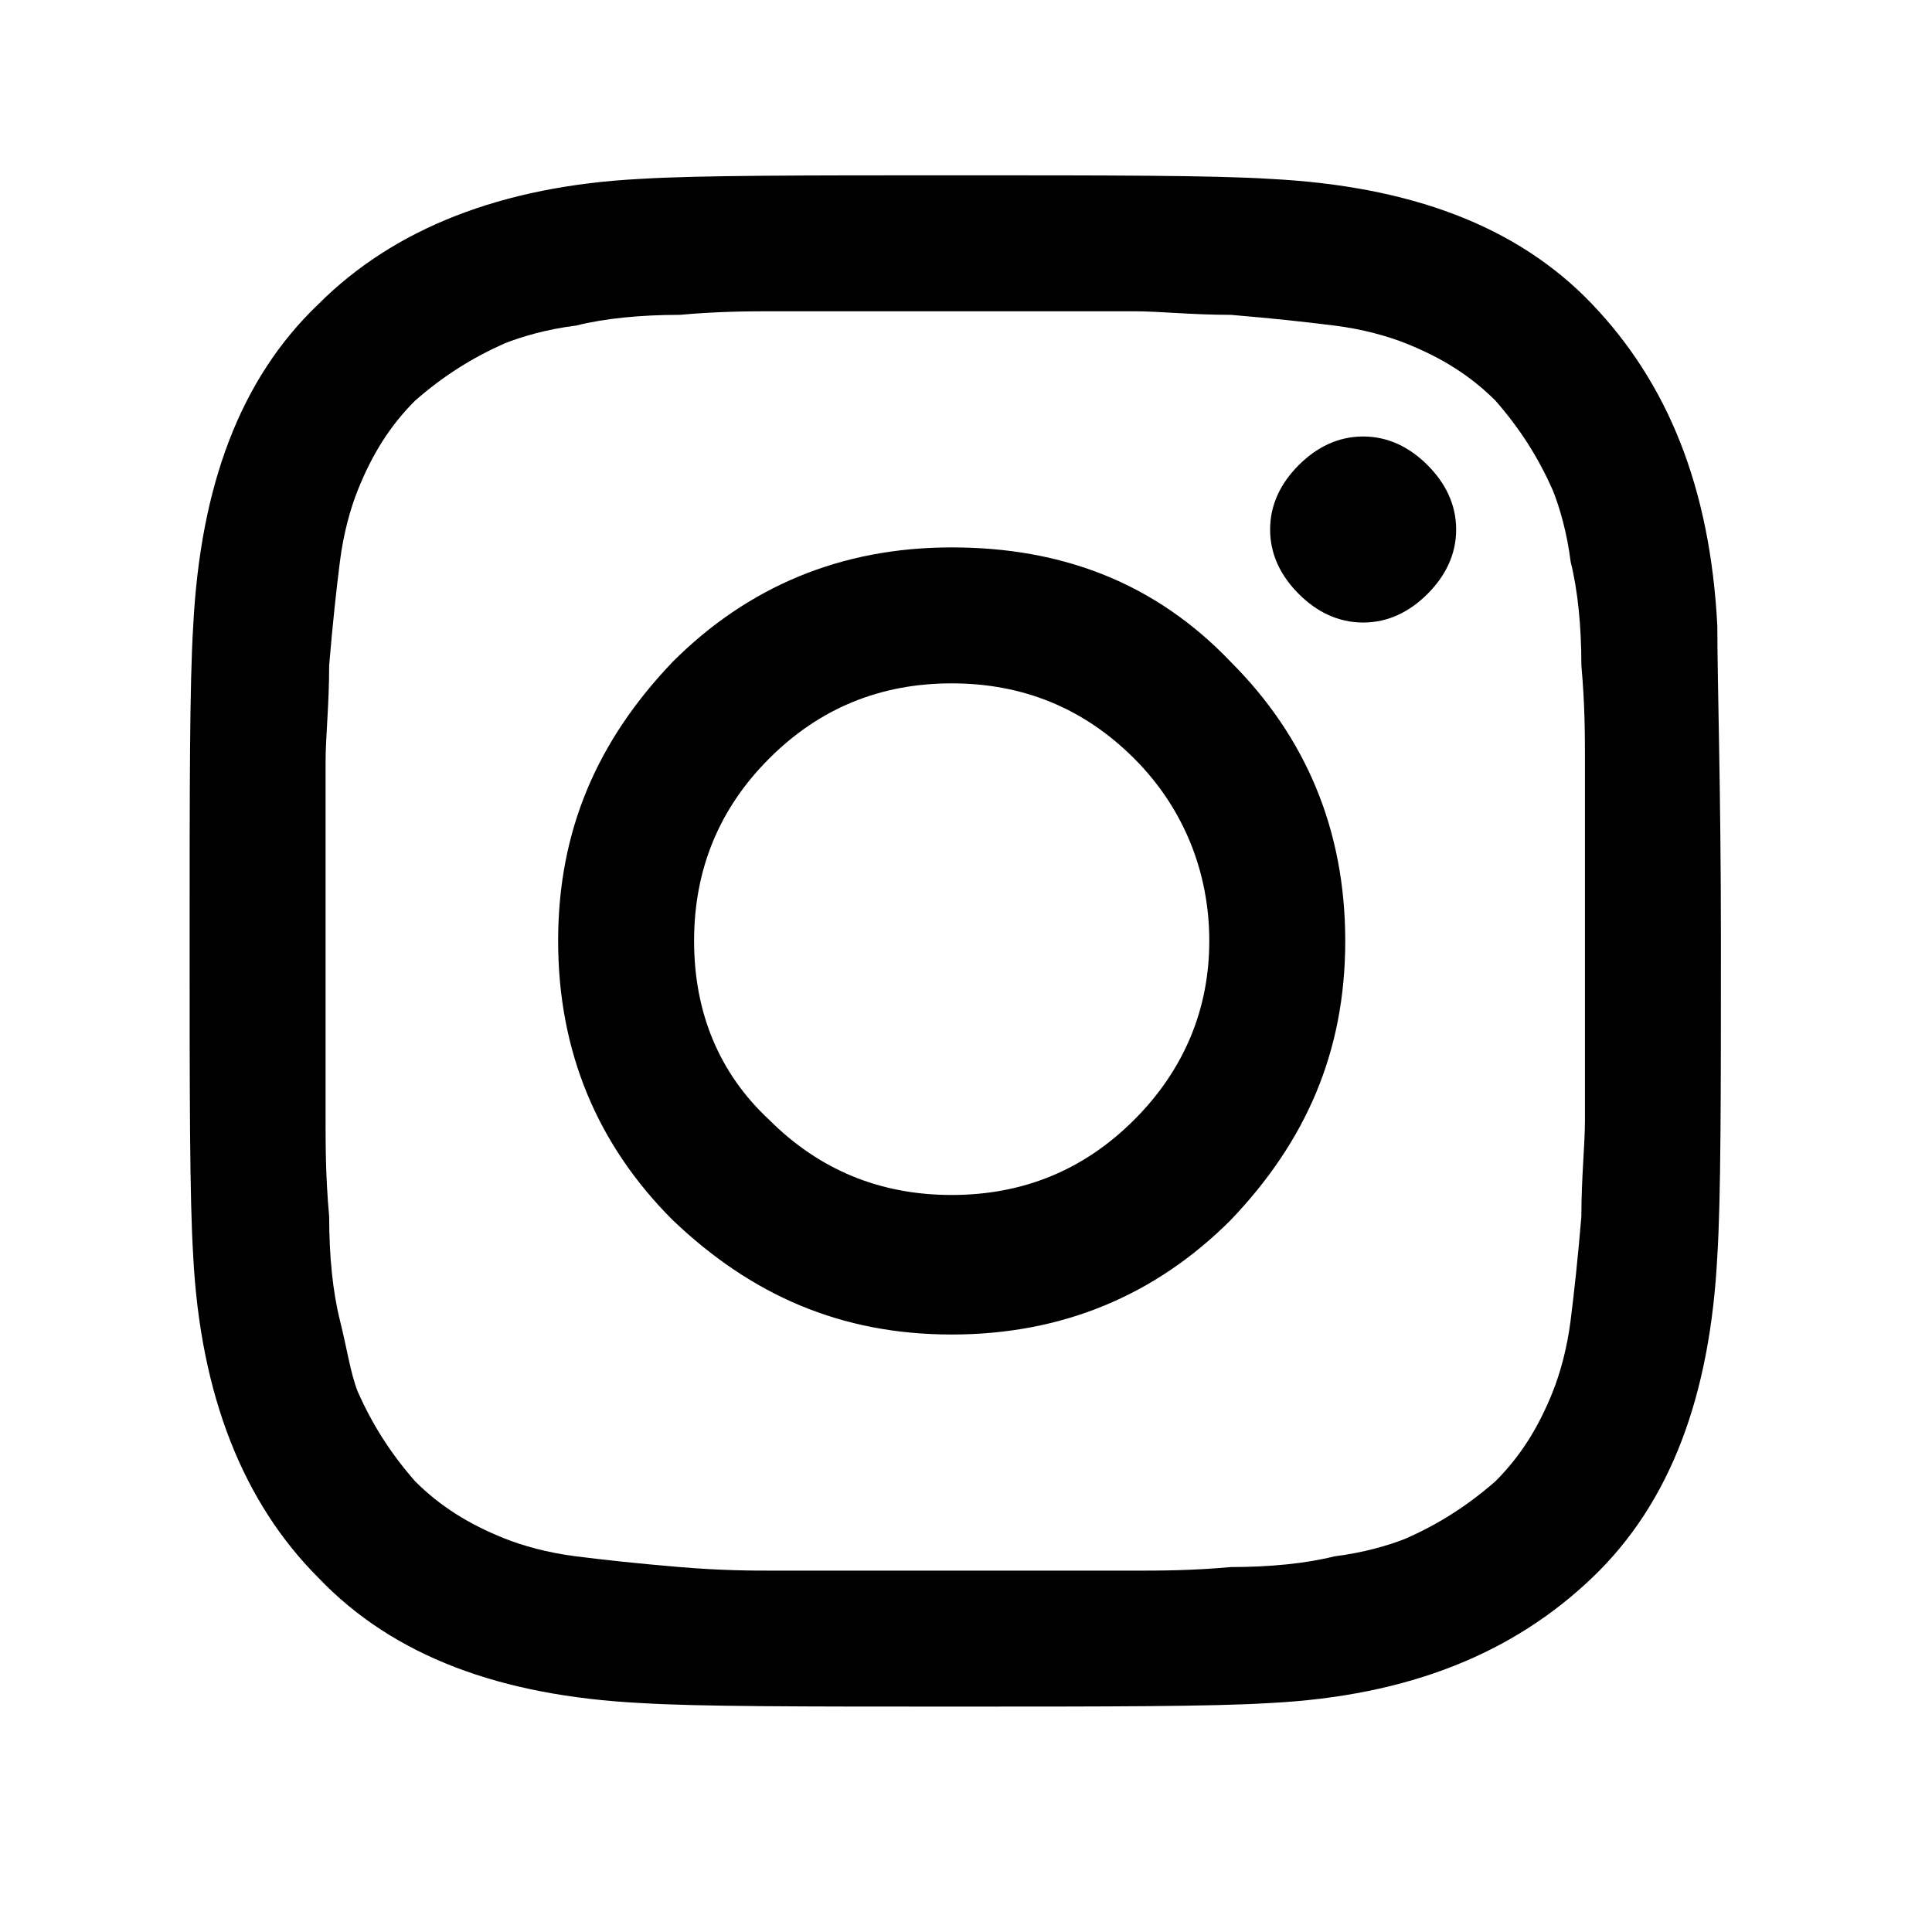
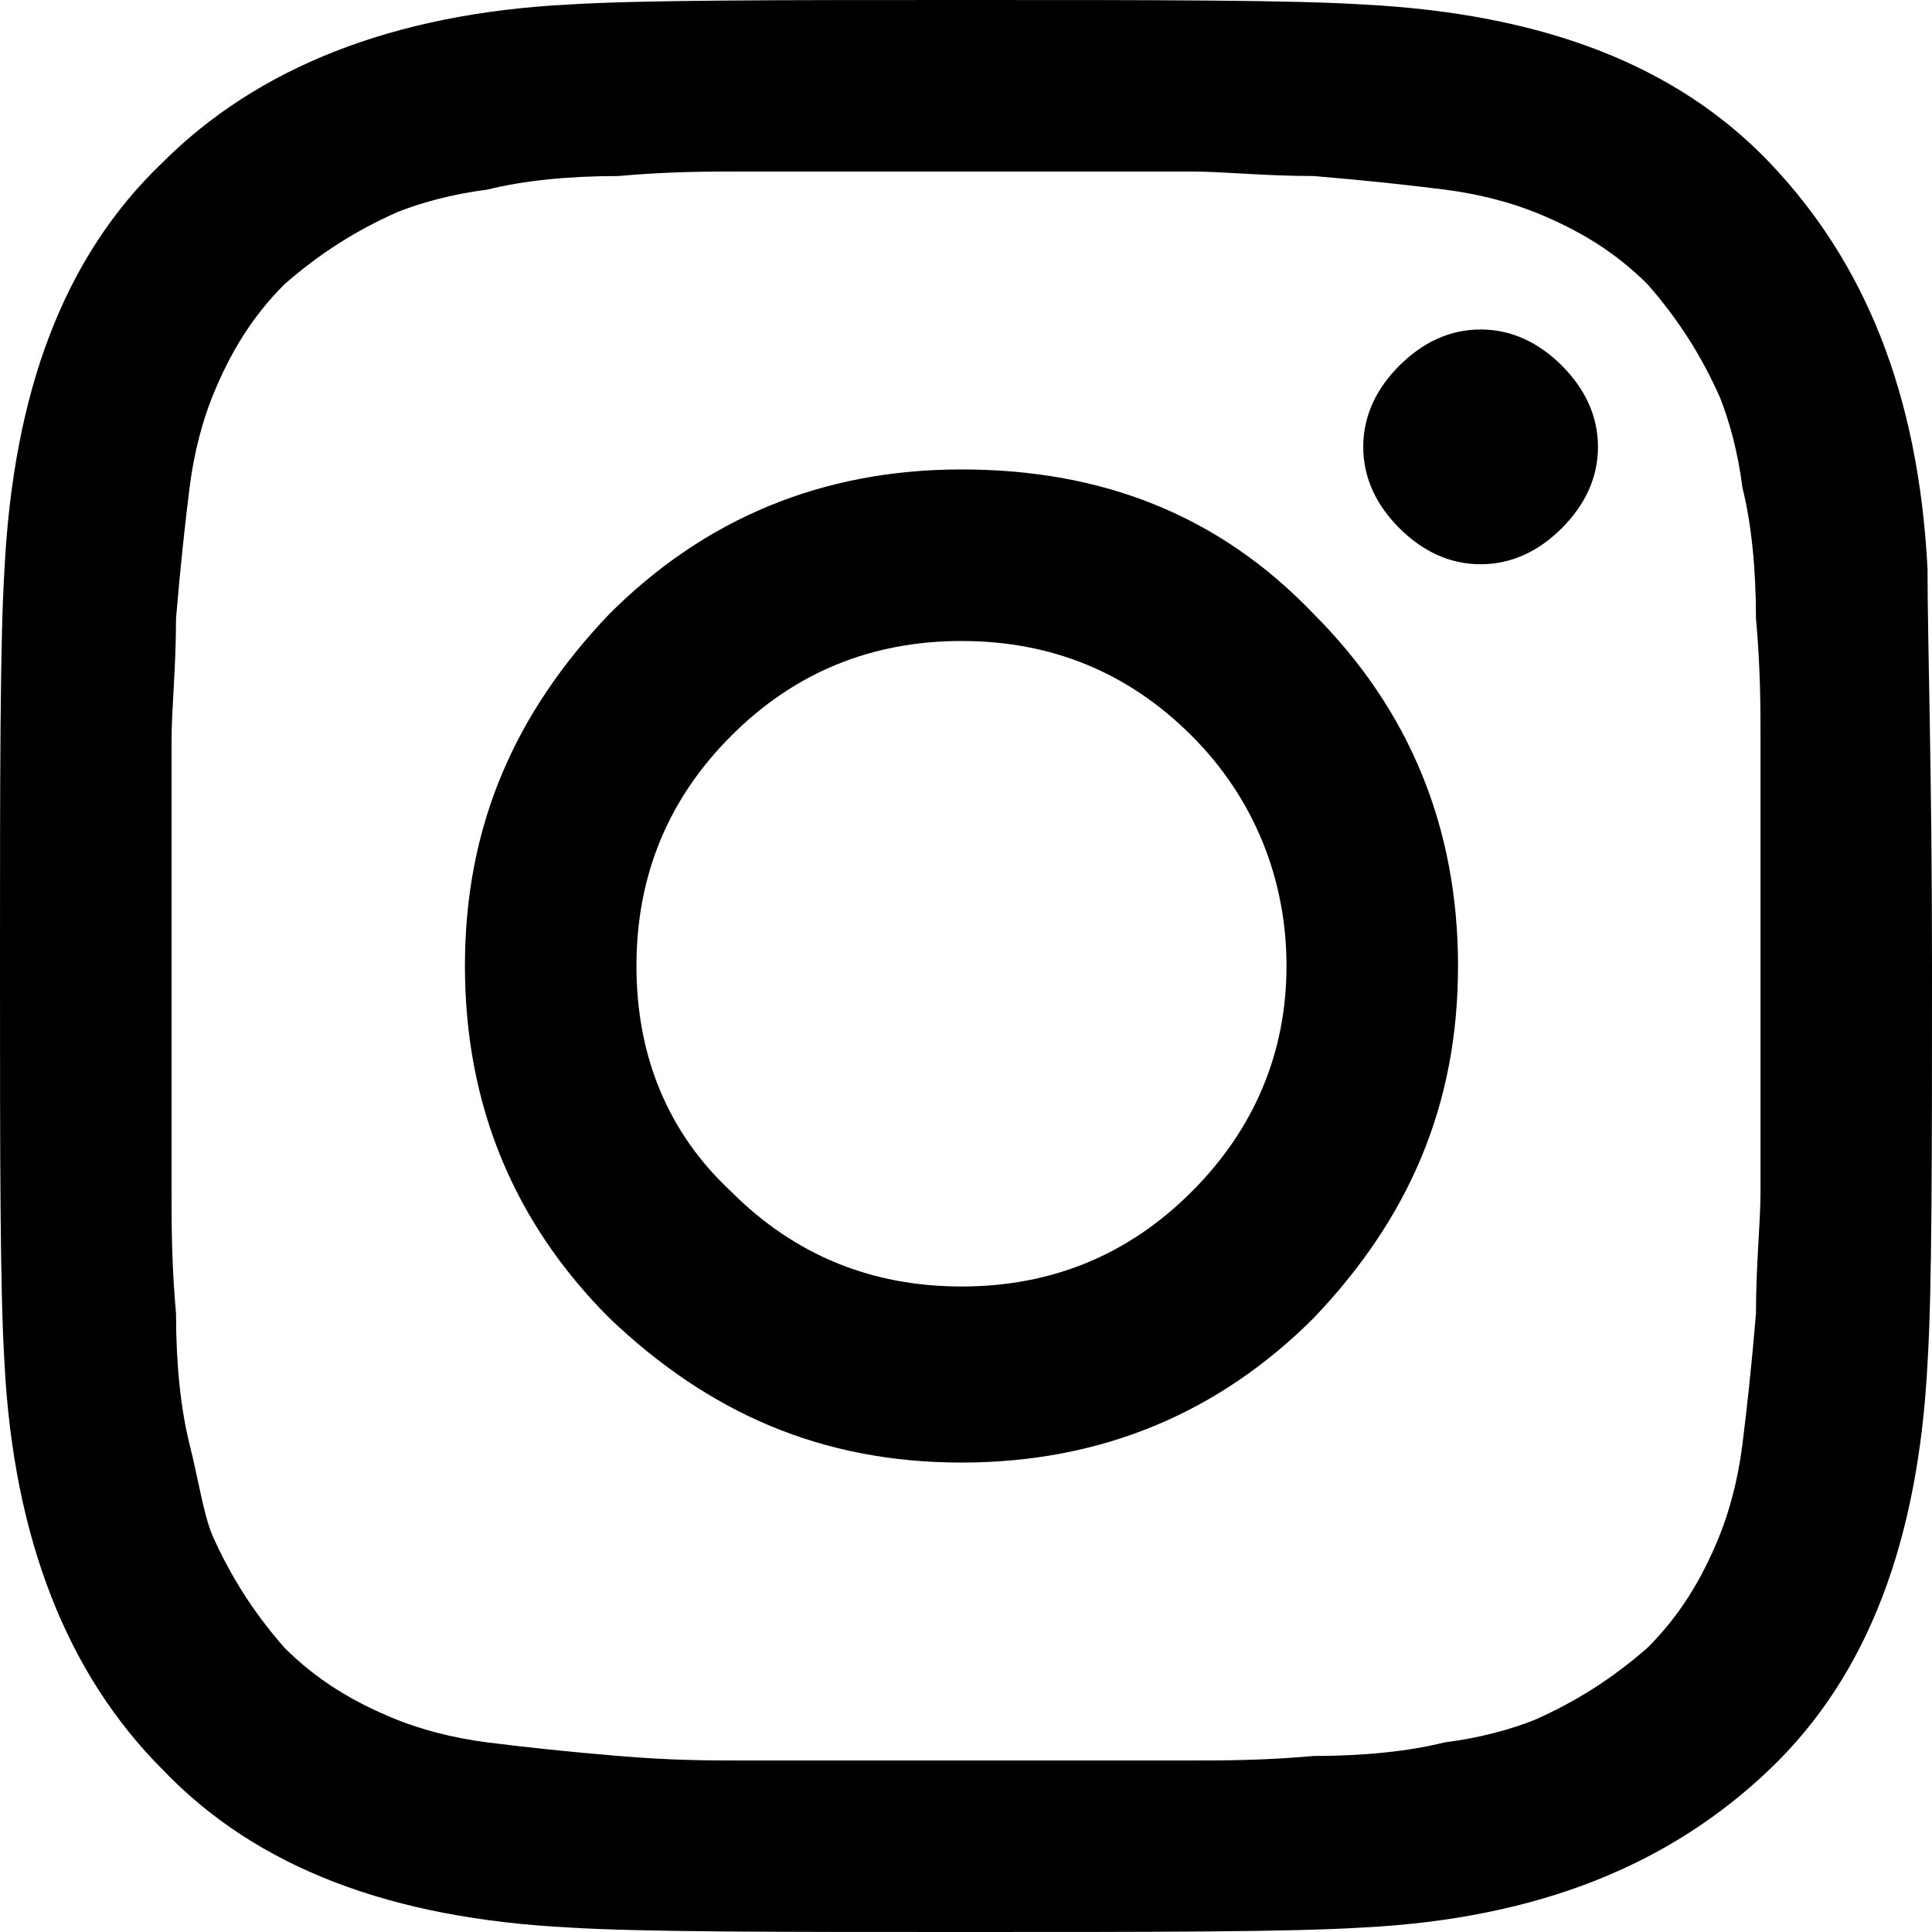
- <svg xmlns="http://www.w3.org/2000/svg" version="1.1" id="Layer_1" x="0px" y="0px" viewBox="0 0 54 54" style="enable-background:new 0 0 54 54;" xml:space="preserve">
+ <svg xmlns="http://www.w3.org/2000/svg" version="1.1" id="Layer_1" x="0px" y="0px" viewBox="0 0 54 54" style="enable-background:new 0 0 54 54;">
  <style type="text/css">
	.st0{fill:none;}
</style>
  <g>
-     <rect x="-0.2" y="0.1" class="st0" width="53.8" height="53.4" />
-     <path d="M48.1,26.3c0,4.3,0,7.2-0.1,8.8c-0.2,3.9-1.3,6.9-3.5,9s-5.1,3.3-9,3.5c-1.6,0.1-4.6,0.1-8.8,0.1c-4.3,0-7.2,0-8.8-0.1   c-3.9-0.2-6.9-1.3-9-3.5c-2.1-2.1-3.3-5.1-3.5-9c-0.1-1.6-0.1-4.6-0.1-8.8s0-7.2,0.1-8.8c0.2-3.9,1.3-6.9,3.5-9   c2.1-2.1,5.1-3.3,9-3.5c1.6-0.1,4.6-0.1,8.8-0.1c4.3,0,7.2,0,8.8,0.1c3.9,0.2,6.9,1.3,9,3.5s3.3,5.1,3.5,9   C48,19.1,48.1,22,48.1,26.3z M28.8,8.7c-1.3,0-2,0-2.1,0c-0.1,0-0.8,0-2.1,0c-1.3,0-2.3,0-2.9,0c-0.7,0-1.6,0-2.7,0.1   c-1.1,0-2.1,0.1-2.9,0.3c-0.8,0.1-1.5,0.3-2,0.5c-0.9,0.4-1.7,0.9-2.5,1.6c-0.7,0.7-1.2,1.5-1.6,2.5c-0.2,0.5-0.4,1.2-0.5,2   s-0.2,1.7-0.3,2.9c0,1.1-0.1,2-0.1,2.7c0,0.7,0,1.7,0,2.9c0,1.3,0,2,0,2.1s0,0.8,0,2.1c0,1.3,0,2.3,0,2.9c0,0.7,0,1.6,0.1,2.7   c0,1.1,0.1,2.1,0.3,2.9s0.3,1.5,0.5,2c0.4,0.9,0.9,1.7,1.6,2.5c0.7,0.7,1.5,1.2,2.5,1.6c0.5,0.2,1.2,0.4,2,0.5   c0.8,0.1,1.7,0.2,2.9,0.3s2,0.1,2.7,0.1c0.7,0,1.7,0,2.9,0c1.3,0,2,0,2.1,0c0.1,0,0.8,0,2.1,0c1.3,0,2.3,0,2.9,0   c0.7,0,1.6,0,2.7-0.1c1.1,0,2.1-0.1,2.9-0.3c0.8-0.1,1.5-0.3,2-0.5c0.9-0.4,1.7-0.9,2.5-1.6c0.7-0.7,1.2-1.5,1.6-2.5   c0.2-0.5,0.4-1.2,0.5-2c0.1-0.8,0.2-1.7,0.3-2.9c0-1.1,0.1-2,0.1-2.7c0-0.7,0-1.7,0-2.9c0-1.3,0-2,0-2.1s0-0.8,0-2.1   c0-1.3,0-2.3,0-2.9c0-0.7,0-1.6-0.1-2.7c0-1.1-0.1-2.1-0.3-2.9c-0.1-0.8-0.3-1.5-0.5-2c-0.4-0.9-0.9-1.7-1.6-2.5   c-0.7-0.7-1.5-1.2-2.5-1.6c-0.5-0.2-1.2-0.4-2-0.5c-0.8-0.1-1.7-0.2-2.9-0.3c-1.1,0-2-0.1-2.7-0.1C31.1,8.7,30.1,8.7,28.8,8.7z    M34.4,18.5c2.1,2.1,3.2,4.7,3.2,7.8s-1.1,5.6-3.2,7.8c-2.1,2.1-4.7,3.2-7.8,3.2c-3.1,0-5.6-1.1-7.8-3.2c-2.1-2.1-3.2-4.7-3.2-7.8   s1.1-5.6,3.2-7.8c2.1-2.1,4.7-3.2,7.8-3.2C29.7,15.3,32.3,16.3,34.4,18.5z M31.7,31.3c1.4-1.4,2.1-3.1,2.1-5s-0.7-3.7-2.1-5.1   c-1.4-1.4-3.1-2.1-5.1-2.1c-2,0-3.7,0.7-5.1,2.1s-2.1,3.1-2.1,5.1s0.7,3.7,2.1,5c1.4,1.4,3.1,2.1,5.1,2.1   C28.6,33.4,30.3,32.7,31.7,31.3z M39.9,13c0.5,0.5,0.8,1.1,0.8,1.8c0,0.7-0.3,1.3-0.8,1.8c-0.5,0.5-1.1,0.8-1.8,0.8   s-1.3-0.3-1.8-0.8c-0.5-0.5-0.8-1.1-0.8-1.8c0-0.7,0.3-1.3,0.8-1.8c0.5-0.5,1.1-0.8,1.8-0.8S39.4,12.5,39.9,13z" />
+     <path d="M 54 27 C 54 32.426 54 36.084 53.875 38.102 C 53.621 43.023 52.235 46.809 49.458 49.458 C 46.683 52.107 43.024 53.622 38.103 53.874 C 36.084 54 32.299 54 27 54 C 21.576 54 17.916 54 15.897 53.874 C 10.976 53.622 7.192 52.234 4.543 49.458 C 1.893 46.809 0.379 43.023 0.126 38.102 C 0 36.084 0 32.299 0 27 C 0 21.701 0 17.916 0.126 15.898 C 0.379 10.977 1.766 7.191 4.543 4.542 C 7.192 1.893 10.976 0.378 15.897 0.126 C 17.916 0 21.701 0 27 0 C 32.424 0 36.084 0 38.103 0.126 C 43.024 0.378 46.808 1.766 49.458 4.542 C 52.107 7.318 53.621 10.977 53.875 15.898 C 53.875 17.916 54 21.574 54 27 Z M 29.649 4.794 C 28.009 4.794 27.126 4.794 27 4.794 C 26.875 4.794 25.991 4.794 24.351 4.794 C 22.711 4.794 21.448 4.794 20.692 4.794 C 19.808 4.794 18.673 4.794 17.284 4.92 C 15.897 4.92 14.635 5.046 13.626 5.299 C 12.616 5.426 11.734 5.677 11.103 5.93 C 9.967 6.435 8.958 7.065 7.948 7.948 C 7.065 8.831 6.435 9.841 5.929 11.102 C 5.677 11.734 5.424 12.617 5.299 13.627 C 5.173 14.635 5.047 15.771 4.92 17.285 C 4.92 18.672 4.795 19.809 4.795 20.692 C 4.795 21.574 4.795 22.836 4.795 24.351 C 4.795 25.991 4.795 26.874 4.795 27 C 4.795 27.126 4.795 28.009 4.795 29.649 C 4.795 31.289 4.795 32.552 4.795 33.308 C 4.795 34.191 4.795 35.328 4.92 36.715 C 4.92 38.102 5.047 39.365 5.299 40.373 C 5.552 41.383 5.677 42.266 5.929 42.898 C 6.435 44.032 7.065 45.042 7.948 46.052 C 8.832 46.935 9.841 47.565 11.103 48.07 C 11.734 48.323 12.616 48.574 13.626 48.701 C 14.635 48.828 15.771 48.953 17.284 49.08 C 18.799 49.206 19.808 49.206 20.692 49.206 C 21.576 49.206 22.836 49.206 24.351 49.206 C 25.991 49.206 26.875 49.206 27 49.206 C 27.126 49.206 28.009 49.206 29.649 49.206 C 31.29 49.206 32.552 49.206 33.308 49.206 C 34.192 49.206 35.327 49.206 36.716 49.08 C 38.103 49.08 39.365 48.953 40.375 48.701 C 41.384 48.574 42.266 48.323 42.897 48.07 C 44.033 47.565 45.043 46.935 46.052 46.052 C 46.935 45.169 47.565 44.159 48.071 42.898 C 48.323 42.266 48.576 41.383 48.701 40.373 C 48.827 39.365 48.953 38.229 49.08 36.715 C 49.08 35.328 49.207 34.191 49.207 33.308 C 49.207 32.426 49.207 31.164 49.207 29.649 C 49.207 28.009 49.207 27.126 49.207 27 C 49.207 26.874 49.207 25.991 49.207 24.351 C 49.207 22.711 49.207 21.448 49.207 20.692 C 49.207 19.809 49.207 18.672 49.08 17.285 C 49.08 15.898 48.953 14.635 48.701 13.627 C 48.576 12.617 48.323 11.734 48.071 11.102 C 47.565 9.968 46.935 8.958 46.052 7.948 C 45.168 7.065 44.159 6.435 42.897 5.93 C 42.266 5.677 41.384 5.426 40.375 5.299 C 39.365 5.172 38.229 5.046 36.716 4.92 C 35.327 4.92 34.192 4.794 33.308 4.794 C 32.552 4.794 31.29 4.794 29.649 4.794 Z M 36.716 17.159 C 39.365 19.809 40.752 23.089 40.752 27 C 40.752 30.911 39.365 34.065 36.716 36.841 C 34.065 39.49 30.784 40.879 26.875 40.879 C 22.963 40.879 19.808 39.49 17.033 36.841 C 14.384 34.191 12.995 30.911 12.995 27 C 12.995 23.089 14.384 19.935 17.033 17.159 C 19.683 14.51 22.963 13.121 26.875 13.121 C 30.784 13.121 34.065 14.383 36.716 17.159 Z M 33.308 33.308 C 35.076 31.542 35.958 29.397 35.958 27 C 35.958 24.603 35.076 22.332 33.308 20.565 C 31.543 18.799 29.397 17.916 26.875 17.916 C 24.351 17.916 22.205 18.799 20.439 20.565 C 18.673 22.332 17.789 24.477 17.789 27 C 17.789 29.523 18.673 31.668 20.439 33.308 C 22.205 35.075 24.351 35.958 26.875 35.958 C 29.397 35.958 31.543 35.075 33.308 33.308 Z M 43.655 10.219 C 44.284 10.85 44.664 11.608 44.664 12.49 C 44.664 13.373 44.284 14.131 43.655 14.761 C 43.024 15.392 42.266 15.771 41.384 15.771 C 40.5 15.771 39.744 15.392 39.112 14.761 C 38.481 14.131 38.103 13.373 38.103 12.49 C 38.103 11.608 38.481 10.85 39.112 10.219 C 39.744 9.589 40.5 9.209 41.384 9.209 C 42.266 9.209 43.024 9.589 43.655 10.219 Z" style="" />
  </g>
</svg>
